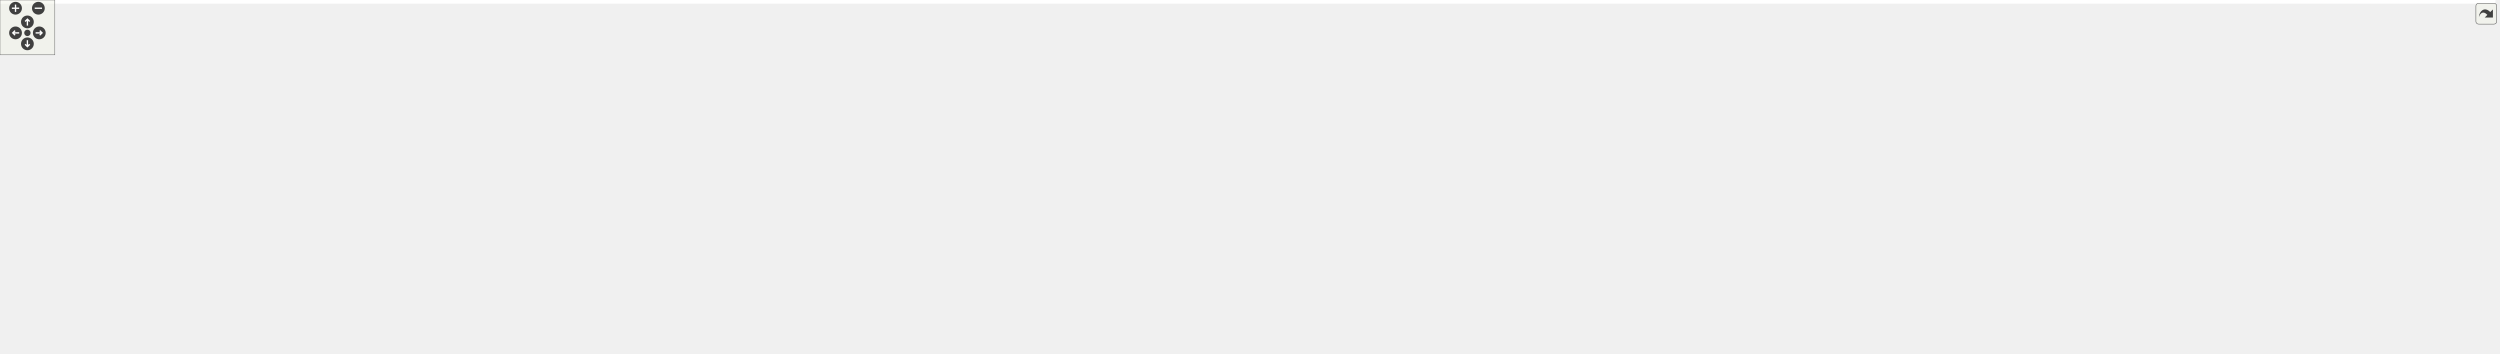
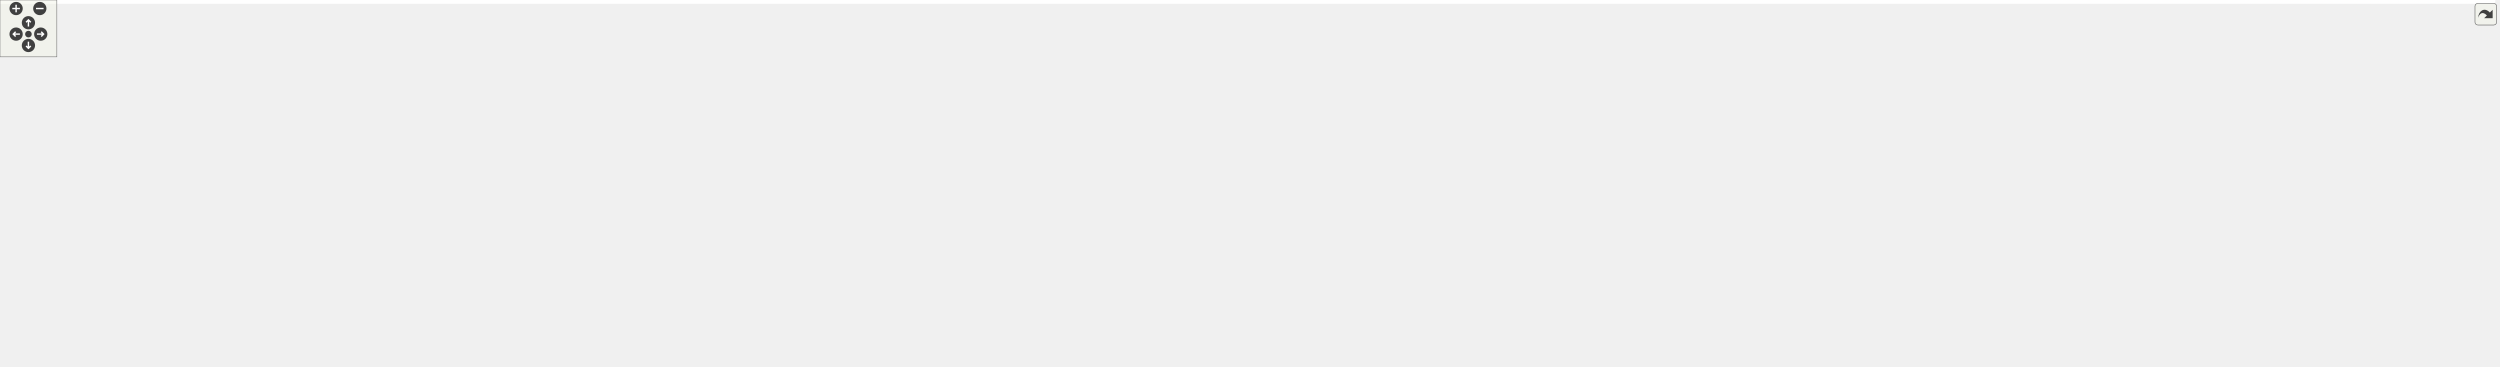
<svg xmlns="http://www.w3.org/2000/svg" xmlns:xlink="http://www.w3.org/1999/xlink" id="main" version="1.1" xml:space="preserve">
  <style type="text/css">
.edge:hover path { stroke: red; }
.edge:hover polygon { stroke: red; fill: red; }
</style>
  <defs>
    <circle id="rim" cx="0" cy="0" r="7" />
    <circle id="rim2" cx="0" cy="0" r="3.5" />
    <g id="zoomPlus">
      <use xlink:href="#rim" fill="#404040">
        <set attributeName="fill" to="#808080" begin="zoomplus.mouseover" end="zoomplus.mouseout" />
      </use>
      <path d="M-4,0h8M0,-4v8" fill="none" stroke="white" stroke-width="1.5" pointer-events="none" />
    </g>
    <g id="zoomMin">
      <use xlink:href="#rim" fill="#404040">
        <set attributeName="fill" to="#808080" begin="zoomminus.mouseover" end="zoomminus.mouseout" />
      </use>
      <path d="M-4,0h8" fill="none" stroke="white" stroke-width="1.5" pointer-events="none" />
    </g>
    <g id="dirArrow">
      <path fill="none" stroke="white" stroke-width="1.5" d="M0,-3.0v7 M-2.5,-0.5L0,-3.0L2.5,-0.5" />
    </g>
    <g id="resetDef">
      <use xlink:href="#rim2" fill="#404040">
        <set attributeName="fill" to="#808080" begin="reset.mouseover" end="reset.mouseout" />
      </use>
    </g>
  </defs>
  <svg id="graph" class="graph">
    <g id="viewport">
-       <polygon fill="white" stroke="transparent" points="-4,4 -4,-326 2731.5,-326 2731.5,4 -4,4" />
+       <polygon fill="white" stroke="transparent" points="-4,4 -4,-326 2633.5,-326 2633.5,4 -4,4" />
      <g id="node1" class="node">
        <g id="a_node1">
          <a xlink:title="Tests of new geometry data structure.">
            <polygon fill="#bfbfbf" stroke="black" points="568.5,-302.5 568.5,-321.5 705.5,-321.5 705.5,-302.5 568.5,-302.5" />
            <text text-anchor="middle" x="637" y="-309.5" font-family="Helvetica,sans-Serif" font-size="10.00">tests/Geometry_test.cpp</text>
          </a>
        </g>
      </g>
      <g id="node2" class="node">
        <g id="a_node2">
          <a xlink:href="_geometry_8hpp.html" target="_top" xlink:title="Geometric quantities of Manifold used by MoveAlgorithm.">
            <polygon fill="white" stroke="black" points="539.5,-246.5 539.5,-265.5 624.5,-265.5 624.5,-246.5 539.5,-246.5" />
            <text text-anchor="middle" x="582" y="-253.5" font-family="Helvetica,sans-Serif" font-size="10.00">Geometry.hpp</text>
          </a>
        </g>
      </g>
      <g id="edge1" class="edge">
        <path fill="none" stroke="midnightblue" d="M627.92,-302.08C619.83,-294.14 607.8,-282.34 598.09,-272.8" />
        <polygon fill="midnightblue" stroke="midnightblue" points="600.5,-270.26 590.91,-265.75 595.6,-275.25 600.5,-270.26" />
      </g>
-       <g id="node36" class="node">
-         <g id="a_node36">
+       <g id="node35" class="node">
+         <g id="a_node35">
          <a xlink:title=" ">
            <polygon fill="white" stroke="#bfbfbf" points="642.5,-246.5 642.5,-265.5 743.5,-265.5 743.5,-246.5 642.5,-246.5" />
            <text text-anchor="middle" x="693" y="-253.5" font-family="Helvetica,sans-Serif" font-size="10.00">doctest/doctest.h</text>
          </a>
        </g>
      </g>
-       <g id="edge36" class="edge">
+       <g id="edge35" class="edge">
        <path fill="none" stroke="midnightblue" d="M646,-302.32C654.19,-294.42 666.51,-282.55 676.47,-272.94" />
        <polygon fill="midnightblue" stroke="midnightblue" points="679.07,-275.29 683.84,-265.83 674.21,-270.26 679.07,-275.29" />
      </g>
      <g id="node3" class="node">
        <g id="a_node3">
          <a xlink:href="_foliated__triangulation_8hpp.html" target="_top" xlink:title="Create foliated spherical triangulations.">
            <polygon fill="white" stroke="black" points="510,-190.5 510,-209.5 654,-209.5 654,-190.5 510,-190.5" />
            <text text-anchor="middle" x="582" y="-197.5" font-family="Helvetica,sans-Serif" font-size="10.00">Foliated_triangulation.hpp</text>
          </a>
        </g>
      </g>
      <g id="edge2" class="edge">
        <path fill="none" stroke="midnightblue" d="M582,-246.08C582,-239.01 582,-228.86 582,-219.99" />
        <polygon fill="midnightblue" stroke="midnightblue" points="585.5,-219.75 582,-209.75 578.5,-219.75 585.5,-219.75" />
      </g>
      <g id="node4" class="node">
        <g id="a_node4">
          <a xlink:title=" ">
            <polygon fill="white" stroke="#bfbfbf" points="438,-134.5 438,-153.5 498,-153.5 498,-134.5 438,-134.5" />
            <text text-anchor="middle" x="468" y="-141.5" font-family="Helvetica,sans-Serif" font-size="10.00">concepts</text>
          </a>
        </g>
      </g>
      <g id="edge3" class="edge">
        <path fill="none" stroke="midnightblue" d="M563.94,-190.44C545.43,-181.68 516.42,-167.94 495.14,-157.86" />
        <polygon fill="midnightblue" stroke="midnightblue" points="496.51,-154.63 485.98,-153.52 493.52,-160.96 496.51,-154.63" />
      </g>
      <g id="node5" class="node">
        <g id="a_node5">
          <a xlink:href="_triangulation__traits_8hpp.html" target="_top" xlink:title="Traits class for particular uses of CGAL.">
            <polygon fill="white" stroke="black" points="516.5,-134.5 516.5,-153.5 647.5,-153.5 647.5,-134.5 516.5,-134.5" />
            <text text-anchor="middle" x="582" y="-141.5" font-family="Helvetica,sans-Serif" font-size="10.00">Triangulation_traits.hpp</text>
          </a>
        </g>
      </g>
      <g id="edge4" class="edge">
        <path fill="none" stroke="midnightblue" d="M582,-190.08C582,-183.01 582,-172.86 582,-163.99" />
        <polygon fill="midnightblue" stroke="midnightblue" points="585.5,-163.75 582,-153.75 578.5,-163.75 585.5,-163.75" />
      </g>
      <g id="node14" class="node">
        <g id="a_node14">
          <a xlink:href="_utilities_8hpp.html" target="_top" xlink:title="Utility functions.">
-             <polygon fill="white" stroke="black" points="1615,-134.5 1615,-153.5 1691,-153.5 1691,-134.5 1615,-134.5" />
-             <text text-anchor="middle" x="1653" y="-141.5" font-family="Helvetica,sans-Serif" font-size="10.00">Utilities.hpp</text>
+             <polygon fill="white" stroke="black" points="1580,-134.5 1580,-153.5 1656,-153.5 1656,-134.5 1580,-134.5" />
+             <text text-anchor="middle" x="1618" y="-141.5" font-family="Helvetica,sans-Serif" font-size="10.00">Utilities.hpp</text>
          </a>
        </g>
      </g>
      <g id="edge13" class="edge">
-         <path fill="none" stroke="midnightblue" d="M654.35,-195.35C858.25,-185.07 1433.81,-156.05 1604.63,-147.44" />
-         <polygon fill="midnightblue" stroke="midnightblue" points="1605.01,-150.92 1614.82,-146.93 1604.66,-143.93 1605.01,-150.92" />
+         <path fill="none" stroke="midnightblue" d="M654.03,-195.25C852.38,-184.91 1402.9,-156.21 1569.57,-147.52" />
+         <polygon fill="midnightblue" stroke="midnightblue" points="1570.18,-151 1579.99,-146.98 1569.82,-144.01 1570.18,-151" />
      </g>
      <g id="node6" class="node">
        <g id="a_node6">
          <a xlink:title=" ">
            <polygon fill="white" stroke="#bfbfbf" points="0,-67.5 0,-86.5 180,-86.5 180,-67.5 0,-67.5" />
            <text text-anchor="middle" x="90" y="-74.5" font-family="Helvetica,sans-Serif" font-size="10.00">CGAL/Delaunay_triangulation_3.h</text>
          </a>
        </g>
      </g>
      <g id="edge5" class="edge">
        <path fill="none" stroke="midnightblue" d="M516.15,-135.07C513.06,-134.71 510,-134.35 507,-134 365.72,-117.53 329.51,-120.1 189,-98 172.52,-95.41 154.61,-91.98 138.61,-88.69" />
        <polygon fill="midnightblue" stroke="midnightblue" points="138.92,-85.18 128.41,-86.57 137.49,-92.03 138.92,-85.18" />
      </g>
      <g id="node7" class="node">
        <g id="a_node7">
          <a xlink:title=" ">
            <polygon fill="white" stroke="#bfbfbf" points="198.5,-56.5 198.5,-97.5 327.5,-97.5 327.5,-56.5 198.5,-56.5" />
            <text text-anchor="start" x="206.5" y="-85.5" font-family="Helvetica,sans-Serif" font-size="10.00">CGAL/Exact_predicates</text>
            <text text-anchor="start" x="206.5" y="-74.5" font-family="Helvetica,sans-Serif" font-size="10.00">_inexact_constructions</text>
            <text text-anchor="middle" x="263" y="-63.5" font-family="Helvetica,sans-Serif" font-size="10.00">_kernel.h</text>
          </a>
        </g>
      </g>
      <g id="edge6" class="edge">
        <path fill="none" stroke="midnightblue" d="M527.98,-134.5C480.2,-126.67 408.42,-114.15 337.76,-98.32" />
        <polygon fill="midnightblue" stroke="midnightblue" points="338.33,-94.86 327.81,-96.07 336.79,-101.69 338.33,-94.86" />
      </g>
      <g id="node8" class="node">
        <g id="a_node8">
          <a xlink:title=" ">
            <polygon fill="white" stroke="#bfbfbf" points="345.5,-67.5 345.5,-86.5 494.5,-86.5 494.5,-67.5 345.5,-67.5" />
            <text text-anchor="middle" x="420" y="-74.5" font-family="Helvetica,sans-Serif" font-size="10.00">CGAL/point_generators_3.h</text>
          </a>
        </g>
      </g>
      <g id="edge7" class="edge">
        <path fill="none" stroke="midnightblue" d="M560.49,-134.37C532.33,-123.07 482.8,-103.2 450.7,-90.32" />
        <polygon fill="midnightblue" stroke="midnightblue" points="451.93,-87.04 441.34,-86.56 449.32,-93.54 451.93,-87.04" />
      </g>
      <g id="node9" class="node">
        <g id="a_node9">
          <a xlink:title=" ">
            <polygon fill="white" stroke="#bfbfbf" points="513,-62 513,-92 651,-92 651,-62 513,-62" />
            <text text-anchor="start" x="521" y="-80" font-family="Helvetica,sans-Serif" font-size="10.00">CGAL/Triangulation</text>
            <text text-anchor="middle" x="582" y="-69" font-family="Helvetica,sans-Serif" font-size="10.00">_cell_base_with_info_3.h</text>
          </a>
        </g>
      </g>
      <g id="edge8" class="edge">
        <path fill="none" stroke="midnightblue" d="M582,-134.23C582,-126.04 582,-113.42 582,-102.21" />
        <polygon fill="midnightblue" stroke="midnightblue" points="585.5,-102.09 582,-92.09 578.5,-102.09 585.5,-102.09" />
      </g>
      <g id="node10" class="node">
        <g id="a_node10">
          <a xlink:title=" ">
            <polygon fill="white" stroke="#bfbfbf" points="669,-62 669,-92 821,-92 821,-62 669,-62" />
            <text text-anchor="start" x="677" y="-80" font-family="Helvetica,sans-Serif" font-size="10.00">CGAL/Triangulation</text>
            <text text-anchor="middle" x="745" y="-69" font-family="Helvetica,sans-Serif" font-size="10.00">_vertex_base_with_info_3.h</text>
          </a>
        </g>
      </g>
      <g id="edge9" class="edge">
        <path fill="none" stroke="midnightblue" d="M603.65,-134.37C628.21,-124.57 668.94,-108.33 700.39,-95.79" />
        <polygon fill="midnightblue" stroke="midnightblue" points="701.83,-98.98 709.82,-92.03 699.24,-92.48 701.83,-98.98" />
      </g>
      <g id="node11" class="node">
        <g id="a_node11">
          <a xlink:href="_settings_8hpp.html" target="_top" xlink:title="Global integer and precision settings.">
            <polygon fill="white" stroke="black" points="839.5,-67.5 839.5,-86.5 916.5,-86.5 916.5,-67.5 839.5,-67.5" />
            <text text-anchor="middle" x="878" y="-74.5" font-family="Helvetica,sans-Serif" font-size="10.00">Settings.hpp</text>
          </a>
        </g>
      </g>
      <g id="edge10" class="edge">
        <path fill="none" stroke="midnightblue" d="M647.64,-135.02C698.16,-127.94 769.36,-115.91 830,-98 836.86,-95.97 844.08,-93.28 850.77,-90.54" />
        <polygon fill="midnightblue" stroke="midnightblue" points="852.29,-93.69 860.1,-86.54 849.53,-87.26 852.29,-93.69" />
      </g>
      <g id="node12" class="node">
        <g id="a_node12">
          <a xlink:title=" ">
            <polygon fill="white" stroke="#bfbfbf" points="792,-0.5 792,-19.5 878,-19.5 878,-0.5 792,-0.5" />
            <text text-anchor="middle" x="835" y="-7.5" font-family="Helvetica,sans-Serif" font-size="10.00">CGAL/Gmpzf.h</text>
          </a>
        </g>
      </g>
      <g id="edge11" class="edge">
        <path fill="none" stroke="midnightblue" d="M872.2,-67.23C865.62,-57.29 854.74,-40.84 846.44,-28.29" />
        <polygon fill="midnightblue" stroke="midnightblue" points="849.14,-26.04 840.71,-19.63 843.31,-29.9 849.14,-26.04" />
      </g>
      <g id="node13" class="node">
        <g id="a_node13">
          <a xlink:title=" ">
            <polygon fill="white" stroke="#bfbfbf" points="896,-0.5 896,-19.5 946,-19.5 946,-0.5 896,-0.5" />
            <text text-anchor="middle" x="921" y="-7.5" font-family="Helvetica,sans-Serif" font-size="10.00">cstdint</text>
          </a>
        </g>
      </g>
      <g id="edge12" class="edge">
        <path fill="none" stroke="midnightblue" d="M883.8,-67.23C890.38,-57.29 901.26,-40.84 909.56,-28.29" />
        <polygon fill="midnightblue" stroke="midnightblue" points="912.69,-29.9 915.29,-19.63 906.86,-26.04 912.69,-29.9" />
      </g>
-       <g id="edge35" class="edge">
-         <path fill="none" stroke="midnightblue" d="M1614.98,-142.35C1484.87,-139.86 1058.1,-129.45 925,-98 917.93,-96.33 910.56,-93.68 903.82,-90.84" />
-         <polygon fill="midnightblue" stroke="midnightblue" points="905.05,-87.56 894.5,-86.66 902.19,-93.95 905.05,-87.56" />
+       <g id="edge34" class="edge">
+         <path fill="none" stroke="midnightblue" d="M1579.63,-142.21C1453.25,-139.32 1050.94,-127.96 925,-98 917.93,-96.32 910.57,-93.66 903.83,-90.83" />
+         <polygon fill="midnightblue" stroke="midnightblue" points="905.06,-87.55 894.5,-86.64 902.19,-93.93 905.06,-87.55" />
      </g>
      <g id="node15" class="node">
        <g id="a_node15">
          <a xlink:title=" ">
            <polygon fill="white" stroke="#bfbfbf" points="934.5,-67.5 934.5,-86.5 1017.5,-86.5 1017.5,-67.5 934.5,-67.5" />
            <text text-anchor="middle" x="976" y="-74.5" font-family="Helvetica,sans-Serif" font-size="10.00">CGAL/Timer.h</text>
          </a>
        </g>
      </g>
      <g id="edge14" class="edge">
-         <path fill="none" stroke="midnightblue" d="M1614.7,-141.76C1496.7,-137.7 1139.91,-123.57 1027,-98 1019.13,-96.22 1010.88,-93.42 1003.36,-90.48" />
-         <polygon fill="midnightblue" stroke="midnightblue" points="1004.57,-87.19 993.99,-86.6 1001.89,-93.66 1004.57,-87.19" />
+         <path fill="none" stroke="midnightblue" d="M1579.85,-141.58C1466.48,-137.12 1132.95,-122.23 1027,-98 1019.14,-96.2 1010.88,-93.4 1003.36,-90.45" />
+         <polygon fill="midnightblue" stroke="midnightblue" points="1004.57,-87.17 993.99,-86.58 1001.9,-93.64 1004.57,-87.17" />
      </g>
      <g id="node16" class="node">
        <g id="a_node16">
          <a xlink:title=" ">
            <polygon fill="white" stroke="#bfbfbf" points="1036,-67.5 1036,-86.5 1100,-86.5 1100,-67.5 1036,-67.5" />
            <text text-anchor="middle" x="1068" y="-74.5" font-family="Helvetica,sans-Serif" font-size="10.00">algorithm</text>
          </a>
        </g>
      </g>
      <g id="edge15" class="edge">
-         <path fill="none" stroke="midnightblue" d="M1614.77,-141.67C1507.37,-137.66 1204.61,-124.27 1109,-98 1103.03,-96.36 1096.89,-93.86 1091.23,-91.17" />
-         <polygon fill="midnightblue" stroke="midnightblue" points="1092.78,-88.03 1082.28,-86.6 1089.59,-94.27 1092.78,-88.03" />
+         <path fill="none" stroke="midnightblue" d="M1579.66,-141.42C1477.01,-136.9 1197.68,-122.64 1109,-98 1103.04,-96.34 1096.89,-93.83 1091.23,-91.15" />
+         <polygon fill="midnightblue" stroke="midnightblue" points="1092.79,-88.01 1082.29,-86.58 1089.6,-94.24 1092.79,-88.01" />
      </g>
      <g id="node17" class="node">
        <g id="a_node17">
          <a xlink:title=" ">
            <polygon fill="white" stroke="#bfbfbf" points="1118,-67.5 1118,-86.5 1170,-86.5 1170,-67.5 1118,-67.5" />
            <text text-anchor="middle" x="1144" y="-74.5" font-family="Helvetica,sans-Serif" font-size="10.00">cassert</text>
          </a>
        </g>
      </g>
      <g id="edge16" class="edge">
-         <path fill="none" stroke="midnightblue" d="M1614.75,-141.45C1517.01,-137.15 1260.06,-123.69 1179,-98 1174.17,-96.47 1169.27,-94.2 1164.72,-91.74" />
-         <polygon fill="midnightblue" stroke="midnightblue" points="1166.42,-88.68 1156.04,-86.58 1162.85,-94.7 1166.42,-88.68" />
+         <path fill="none" stroke="midnightblue" d="M1579.89,-141.12C1487.42,-136.24 1253.32,-121.86 1179,-98 1174.17,-96.45 1169.28,-94.18 1164.73,-91.71" />
+         <polygon fill="midnightblue" stroke="midnightblue" points="1166.43,-88.65 1156.05,-86.56 1162.86,-94.67 1166.43,-88.65" />
      </g>
      <g id="node18" class="node">
        <g id="a_node18">
          <a xlink:title=" ">
            <polygon fill="white" stroke="#bfbfbf" points="1188.5,-67.5 1188.5,-86.5 1237.5,-86.5 1237.5,-67.5 1188.5,-67.5" />
            <text text-anchor="middle" x="1213" y="-74.5" font-family="Helvetica,sans-Serif" font-size="10.00">cstdlib</text>
          </a>
        </g>
      </g>
      <g id="edge17" class="edge">
-         <path fill="none" stroke="midnightblue" d="M1614.85,-140.82C1527.4,-135.48 1314.8,-120.55 1247,-98 1242.42,-96.48 1237.78,-94.27 1233.46,-91.88" />
-         <polygon fill="midnightblue" stroke="midnightblue" points="1235.04,-88.74 1224.68,-86.54 1231.4,-94.72 1235.04,-88.74" />
+         <path fill="none" stroke="midnightblue" d="M1579.75,-143.45C1511.19,-143.14 1363.62,-137.45 1247,-98 1242.42,-96.45 1237.79,-94.24 1233.47,-91.84" />
+         <polygon fill="midnightblue" stroke="midnightblue" points="1235.05,-88.71 1224.69,-86.5 1231.41,-94.69 1235.05,-88.71" />
      </g>
      <g id="node19" class="node">
        <g id="a_node19">
          <a xlink:title=" ">
            <polygon fill="white" stroke="#bfbfbf" points="1256,-67.5 1256,-86.5 1324,-86.5 1324,-67.5 1256,-67.5" />
            <text text-anchor="middle" x="1290" y="-74.5" font-family="Helvetica,sans-Serif" font-size="10.00">filesystem</text>
          </a>
        </g>
      </g>
      <g id="edge18" class="edge">
-         <path fill="none" stroke="midnightblue" d="M1614.79,-141.27C1553.99,-137.71 1431.99,-127.27 1333,-98 1326.93,-96.21 1320.63,-93.68 1314.78,-91.04" />
-         <polygon fill="midnightblue" stroke="midnightblue" points="1316.02,-87.75 1305.49,-86.56 1312.98,-94.06 1316.02,-87.75" />
+         <path fill="none" stroke="midnightblue" d="M1579.9,-140.37C1524.52,-135.8 1419.01,-124.23 1333,-98 1327.05,-96.18 1320.86,-93.7 1315.1,-91.09" />
+         <polygon fill="midnightblue" stroke="midnightblue" points="1316.44,-87.86 1305.91,-86.7 1313.42,-94.17 1316.44,-87.86" />
      </g>
      <g id="node20" class="node">
        <g id="a_node20">
          <a xlink:title=" ">
            <polygon fill="white" stroke="#bfbfbf" points="1342.5,-67.5 1342.5,-86.5 1397.5,-86.5 1397.5,-67.5 1342.5,-67.5" />
            <text text-anchor="middle" x="1370" y="-74.5" font-family="Helvetica,sans-Serif" font-size="10.00">fstream</text>
          </a>
        </g>
      </g>
      <g id="edge19" class="edge">
-         <path fill="none" stroke="midnightblue" d="M1614.96,-139.78C1565.79,-134.78 1478.06,-123 1407,-98 1402.17,-96.3 1397.22,-94.04 1392.57,-91.64" />
-         <polygon fill="midnightblue" stroke="midnightblue" points="1394.02,-88.45 1383.58,-86.68 1390.64,-94.57 1394.02,-88.45" />
+         <path fill="none" stroke="midnightblue" d="M1579.73,-138.19C1536.74,-132.03 1465.35,-119.49 1407,-98 1402.2,-96.23 1397.25,-93.93 1392.61,-91.53" />
+         <polygon fill="midnightblue" stroke="midnightblue" points="1394.06,-88.33 1383.61,-86.57 1390.68,-94.47 1394.06,-88.33" />
      </g>
      <g id="node21" class="node">
        <g id="a_node21">
          <a xlink:title=" ">
            <polygon fill="white" stroke="#bfbfbf" points="1416,-67.5 1416,-86.5 1464,-86.5 1464,-67.5 1416,-67.5" />
            <text text-anchor="middle" x="1440" y="-74.5" font-family="Helvetica,sans-Serif" font-size="10.00">gsl/gsl</text>
          </a>
        </g>
      </g>
      <g id="edge20" class="edge">
-         <path fill="none" stroke="midnightblue" d="M1614.71,-136.87C1577.53,-130.13 1519.98,-117.58 1473,-98 1468.9,-96.29 1464.7,-94.12 1460.74,-91.85" />
-         <polygon fill="midnightblue" stroke="midnightblue" points="1462.42,-88.77 1452.07,-86.52 1458.76,-94.74 1462.42,-88.77" />
+         <path fill="none" stroke="midnightblue" d="M1581.95,-134.43C1552.06,-126.72 1508.81,-114.12 1473,-98 1469.01,-96.21 1464.92,-94.03 1461.02,-91.78" />
+         <polygon fill="midnightblue" stroke="midnightblue" points="1462.81,-88.77 1452.46,-86.54 1459.16,-94.74 1462.81,-88.77" />
      </g>
      <g id="node22" class="node">
        <g id="a_node22">
          <a xlink:title=" ">
            <polygon fill="white" stroke="#bfbfbf" points="1482,-67.5 1482,-86.5 1542,-86.5 1542,-67.5 1482,-67.5" />
            <text text-anchor="middle" x="1512" y="-74.5" font-family="Helvetica,sans-Serif" font-size="10.00">iostream</text>
          </a>
        </g>
      </g>
      <g id="edge21" class="edge">
-         <path fill="none" stroke="midnightblue" d="M1632.52,-134.38C1611.81,-125.57 1578.96,-111.32 1551,-98 1546.51,-95.86 1541.78,-93.51 1537.21,-91.2" />
-         <polygon fill="midnightblue" stroke="midnightblue" points="1538.71,-88.03 1528.21,-86.58 1535.51,-94.26 1538.71,-88.03" />
+         <path fill="none" stroke="midnightblue" d="M1603.7,-134.23C1585.98,-123.37 1555.57,-104.72 1534.66,-91.89" />
+         <polygon fill="midnightblue" stroke="midnightblue" points="1536.42,-88.87 1526.07,-86.63 1532.76,-94.84 1536.42,-88.87" />
      </g>
      <g id="node23" class="node">
        <g id="a_node23">
          <a xlink:title=" ">
            <polygon fill="white" stroke="#bfbfbf" points="1560,-67.5 1560,-86.5 1608,-86.5 1608,-67.5 1560,-67.5" />
            <text text-anchor="middle" x="1584" y="-74.5" font-family="Helvetica,sans-Serif" font-size="10.00">mutex</text>
          </a>
        </g>
      </g>
      <g id="edge22" class="edge">
-         <path fill="none" stroke="midnightblue" d="M1643.69,-134.23C1632.73,-123.9 1614.29,-106.54 1600.81,-93.83" />
-         <polygon fill="midnightblue" stroke="midnightblue" points="1602.84,-90.94 1593.16,-86.63 1598.04,-96.03 1602.84,-90.94" />
+         <path fill="none" stroke="midnightblue" d="M1613.41,-134.23C1608.27,-124.39 1599.78,-108.16 1593.24,-95.66" />
+         <polygon fill="midnightblue" stroke="midnightblue" points="1596.25,-93.87 1588.51,-86.63 1590.05,-97.11 1596.25,-93.87" />
      </g>
      <g id="node24" class="node">
        <g id="a_node24">
          <a xlink:title=" ">
            <polygon fill="white" stroke="#bfbfbf" points="1626,-67.5 1626,-86.5 1680,-86.5 1680,-67.5 1626,-67.5" />
            <text text-anchor="middle" x="1653" y="-74.5" font-family="Helvetica,sans-Serif" font-size="10.00">random</text>
          </a>
        </g>
      </g>
      <g id="edge23" class="edge">
-         <path fill="none" stroke="midnightblue" d="M1653,-134.23C1653,-124.68 1653,-109.12 1653,-96.78" />
-         <polygon fill="midnightblue" stroke="midnightblue" points="1656.5,-96.63 1653,-86.63 1649.5,-96.63 1656.5,-96.63" />
+         <path fill="none" stroke="midnightblue" d="M1622.72,-134.23C1628.02,-124.39 1636.76,-108.16 1643.49,-95.66" />
+         <polygon fill="midnightblue" stroke="midnightblue" points="1646.7,-97.09 1648.35,-86.63 1640.53,-93.77 1646.7,-97.09" />
      </g>
      <g id="node25" class="node">
        <g id="a_node25">
          <a xlink:title=" ">
            <polygon fill="white" stroke="#bfbfbf" points="1698,-67.5 1698,-86.5 1738,-86.5 1738,-67.5 1698,-67.5" />
            <text text-anchor="middle" x="1718" y="-74.5" font-family="Helvetica,sans-Serif" font-size="10.00">span</text>
          </a>
        </g>
      </g>
      <g id="edge24" class="edge">
-         <path fill="none" stroke="midnightblue" d="M1661.77,-134.23C1672.1,-123.9 1689.46,-106.54 1702.17,-93.83" />
-         <polygon fill="midnightblue" stroke="midnightblue" points="1704.78,-96.17 1709.37,-86.63 1699.83,-91.22 1704.78,-96.17" />
+         <path fill="none" stroke="midnightblue" d="M1631.98,-134.36C1646.37,-125.42 1669.4,-110.96 1689,-98 1691.67,-96.24 1694.46,-94.36 1697.21,-92.48" />
+         <polygon fill="midnightblue" stroke="midnightblue" points="1699.4,-95.22 1705.65,-86.67 1695.43,-89.46 1699.4,-95.22" />
      </g>
      <g id="node26" class="node">
        <g id="a_node26">
          <a xlink:title=" ">
            <polygon fill="white" stroke="#bfbfbf" points="1756.5,-67.5 1756.5,-86.5 1821.5,-86.5 1821.5,-67.5 1756.5,-67.5" />
            <text text-anchor="middle" x="1789" y="-74.5" font-family="Helvetica,sans-Serif" font-size="10.00">stdexcept</text>
          </a>
        </g>
      </g>
      <g id="edge25" class="edge">
-         <path fill="none" stroke="midnightblue" d="M1671.06,-134.37C1694.23,-123.3 1734.63,-103.99 1761.6,-91.1" />
-         <polygon fill="midnightblue" stroke="midnightblue" points="1763.35,-94.14 1770.87,-86.67 1760.33,-87.82 1763.35,-94.14" />
+         <path fill="none" stroke="midnightblue" d="M1645.25,-134.45C1671.58,-125.96 1712.45,-112.2 1747,-98 1752.23,-95.85 1757.74,-93.38 1762.98,-90.93" />
+         <polygon fill="midnightblue" stroke="midnightblue" points="1764.52,-94.08 1772.02,-86.6 1761.49,-87.76 1764.52,-94.08" />
      </g>
      <g id="node27" class="node">
        <g id="a_node27">
          <a xlink:title=" ">
            <polygon fill="white" stroke="#bfbfbf" points="1840,-67.5 1840,-86.5 1884,-86.5 1884,-67.5 1840,-67.5" />
            <text text-anchor="middle" x="1862" y="-74.5" font-family="Helvetica,sans-Serif" font-size="10.00">string</text>
          </a>
        </g>
      </g>
      <g id="edge26" class="edge">
-         <path fill="none" stroke="midnightblue" d="M1691.33,-137.03C1728.2,-130.44 1784.96,-118.02 1831,-98 1834.79,-96.35 1838.64,-94.26 1842.28,-92.06" />
-         <polygon fill="midnightblue" stroke="midnightblue" points="1844.27,-94.94 1850.73,-86.54 1840.44,-89.08 1844.27,-94.94" />
+         <path fill="none" stroke="midnightblue" d="M1656.17,-139.18C1699.78,-133.86 1772.64,-122.03 1831,-98 1834.82,-96.43 1838.69,-94.38 1842.33,-92.19" />
+         <polygon fill="midnightblue" stroke="midnightblue" points="1844.33,-95.06 1850.78,-86.66 1840.49,-89.21 1844.33,-95.06" />
      </g>
      <g id="node28" class="node">
        <g id="a_node28">
          <a xlink:title=" ">
            <polygon fill="white" stroke="#bfbfbf" points="1902.5,-67.5 1902.5,-86.5 1967.5,-86.5 1967.5,-67.5 1902.5,-67.5" />
            <text text-anchor="middle" x="1935" y="-74.5" font-family="Helvetica,sans-Serif" font-size="10.00">typeindex</text>
          </a>
        </g>
      </g>
      <g id="edge27" class="edge">
-         <path fill="none" stroke="midnightblue" d="M1691.17,-138.94C1739.16,-133.13 1823.67,-120.58 1893,-98 1898.66,-96.16 1904.55,-93.71 1910.06,-91.17" />
-         <polygon fill="midnightblue" stroke="midnightblue" points="1911.99,-94.13 1919.44,-86.6 1908.92,-87.83 1911.99,-94.13" />
+         <path fill="none" stroke="midnightblue" d="M1656.14,-140.18C1709.97,-135.43 1810.82,-123.72 1893,-98 1898.68,-96.22 1904.58,-93.81 1910.09,-91.27" />
+         <polygon fill="midnightblue" stroke="midnightblue" points="1912.02,-94.22 1919.47,-86.69 1908.95,-87.93 1912.02,-94.22" />
      </g>
      <g id="node29" class="node">
        <g id="a_node29">
          <a xlink:title=" ">
            <polygon fill="white" stroke="#bfbfbf" points="1985.5,-67.5 1985.5,-86.5 2044.5,-86.5 2044.5,-67.5 1985.5,-67.5" />
            <text text-anchor="middle" x="2015" y="-74.5" font-family="Helvetica,sans-Serif" font-size="10.00">date/tz.h</text>
          </a>
        </g>
      </g>
      <g id="edge28" class="edge">
-         <path fill="none" stroke="midnightblue" d="M1691.36,-141.94C1752.99,-139.3 1877.26,-130.09 1977,-98 1982.19,-96.33 1987.52,-93.98 1992.48,-91.48" />
-         <polygon fill="midnightblue" stroke="midnightblue" points="1994.31,-94.46 2001.43,-86.62 1990.97,-88.31 1994.31,-94.46" />
+         <path fill="none" stroke="midnightblue" d="M1656.16,-142.67C1722.79,-141.12 1864.05,-133.51 1977,-98 1982.2,-96.37 1987.53,-94.03 1992.49,-91.53" />
+         <polygon fill="midnightblue" stroke="midnightblue" points="1994.33,-94.52 2001.45,-86.66 1990.99,-88.37 1994.33,-94.52" />
      </g>
      <g id="node30" class="node">
        <g id="a_node30">
          <a xlink:title=" ">
            <polygon fill="white" stroke="#bfbfbf" points="2063,-67.5 2063,-86.5 2161,-86.5 2161,-67.5 2063,-67.5" />
            <text text-anchor="middle" x="2112" y="-74.5" font-family="Helvetica,sans-Serif" font-size="10.00">pcg_random.hpp</text>
          </a>
        </g>
      </g>
      <g id="edge29" class="edge">
-         <path fill="none" stroke="midnightblue" d="M1691.05,-141.52C1762.83,-138.11 1922.79,-127.6 2054,-98 2063.06,-95.96 2072.67,-92.98 2081.42,-89.95" />
-         <polygon fill="midnightblue" stroke="midnightblue" points="2082.62,-93.24 2090.84,-86.55 2080.25,-86.66 2082.62,-93.24" />
+         <path fill="none" stroke="midnightblue" d="M1656.08,-142C1732.43,-139.34 1909.29,-129.97 2054,-98 2063.07,-96 2072.69,-93.04 2081.43,-90.01" />
+         <polygon fill="midnightblue" stroke="midnightblue" points="2082.64,-93.29 2090.85,-86.6 2080.26,-86.71 2082.64,-93.29" />
      </g>
      <g id="node31" class="node">
        <g id="a_node31">
          <a xlink:title=" ">
-             <polygon fill="white" stroke="#bfbfbf" points="2179.5,-67.5 2179.5,-86.5 2258.5,-86.5 2258.5,-67.5 2179.5,-67.5" />
-             <text text-anchor="middle" x="2219" y="-74.5" font-family="Helvetica,sans-Serif" font-size="10.00">fmt/format.h</text>
+             <polygon fill="white" stroke="#bfbfbf" points="2179,-67.5 2179,-86.5 2265,-86.5 2265,-67.5 2179,-67.5" />
+             <text text-anchor="middle" x="2222" y="-74.5" font-family="Helvetica,sans-Serif" font-size="10.00">fmt/ostream.h</text>
          </a>
        </g>
      </g>
      <g id="edge30" class="edge">
-         <path fill="none" stroke="midnightblue" d="M1691.25,-143.56C1777.82,-143.99 1994.85,-140.34 2170,-98 2177.49,-96.19 2185.33,-93.42 2192.49,-90.51" />
-         <polygon fill="midnightblue" stroke="midnightblue" points="2193.93,-93.7 2201.73,-86.54 2191.17,-87.27 2193.93,-93.7" />
+         <path fill="none" stroke="midnightblue" d="M1656.04,-143.6C1746.43,-144.24 1980.64,-141.19 2170,-98 2178.09,-96.15 2186.6,-93.3 2194.33,-90.32" />
+         <polygon fill="midnightblue" stroke="midnightblue" points="2195.68,-93.55 2203.63,-86.55 2193.05,-87.06 2195.68,-93.55" />
      </g>
      <g id="node32" class="node">
        <g id="a_node32">
          <a xlink:title=" ">
-             <polygon fill="white" stroke="#bfbfbf" points="2277,-67.5 2277,-86.5 2363,-86.5 2363,-67.5 2277,-67.5" />
-             <text text-anchor="middle" x="2320" y="-74.5" font-family="Helvetica,sans-Serif" font-size="10.00">fmt/ostream.h</text>
+             <polygon fill="white" stroke="#bfbfbf" points="2283,-62 2283,-92 2389,-92 2389,-62 2283,-62" />
+             <text text-anchor="start" x="2291" y="-80" font-family="Helvetica,sans-Serif" font-size="10.00">spdlog/sinks/basic</text>
+             <text text-anchor="middle" x="2336" y="-69" font-family="Helvetica,sans-Serif" font-size="10.00">_file_sink.h</text>
          </a>
        </g>
      </g>
      <g id="edge31" class="edge">
-         <path fill="none" stroke="midnightblue" d="M1691.03,-141.68C1807.35,-137.41 2157.13,-122.81 2268,-98 2276.1,-96.19 2284.61,-93.35 2292.34,-90.37" />
-         <polygon fill="midnightblue" stroke="midnightblue" points="2293.69,-93.59 2301.64,-86.58 2291.06,-87.11 2293.69,-93.59" />
+         <path fill="none" stroke="midnightblue" d="M1656.13,-143.6C1757.64,-144.52 2042.52,-142.58 2274,-98 2278.43,-97.15 2282.99,-96.07 2287.52,-94.87" />
+         <polygon fill="midnightblue" stroke="midnightblue" points="2288.7,-98.17 2297.35,-92.06 2286.77,-91.44 2288.7,-98.17" />
      </g>
      <g id="node33" class="node">
        <g id="a_node33">
          <a xlink:title=" ">
-             <polygon fill="white" stroke="#bfbfbf" points="2381,-62 2381,-92 2487,-92 2487,-62 2381,-62" />
-             <text text-anchor="start" x="2389" y="-80" font-family="Helvetica,sans-Serif" font-size="10.00">spdlog/sinks/basic</text>
-             <text text-anchor="middle" x="2434" y="-69" font-family="Helvetica,sans-Serif" font-size="10.00">_file_sink.h</text>
+             <polygon fill="white" stroke="#bfbfbf" points="2407.5,-62 2407.5,-92 2518.5,-92 2518.5,-62 2407.5,-62" />
+             <text text-anchor="start" x="2415.5" y="-80" font-family="Helvetica,sans-Serif" font-size="10.00">spdlog/sinks/stdout</text>
+             <text text-anchor="middle" x="2463" y="-69" font-family="Helvetica,sans-Serif" font-size="10.00">_color_sinks.h</text>
          </a>
        </g>
      </g>
      <g id="edge32" class="edge">
-         <path fill="none" stroke="midnightblue" d="M1691.35,-141.86C1820.61,-137.83 2239.59,-123.09 2372,-98 2376.43,-97.16 2380.99,-96.1 2385.52,-94.9" />
-         <polygon fill="midnightblue" stroke="midnightblue" points="2386.7,-98.2 2395.36,-92.1 2384.78,-91.47 2386.7,-98.2" />
+         <path fill="none" stroke="midnightblue" d="M1656.24,-142.01C1792.36,-138.31 2252.99,-124.1 2398,-98 2402.96,-97.11 2408.07,-95.96 2413.14,-94.66" />
+         <polygon fill="midnightblue" stroke="midnightblue" points="2414.08,-98.03 2422.8,-92.01 2412.23,-91.28 2414.08,-98.03" />
      </g>
      <g id="node34" class="node">
        <g id="a_node34">
          <a xlink:title=" ">
-             <polygon fill="white" stroke="#bfbfbf" points="2505.5,-62 2505.5,-92 2616.5,-92 2616.5,-62 2505.5,-62" />
-             <text text-anchor="start" x="2513.5" y="-80" font-family="Helvetica,sans-Serif" font-size="10.00">spdlog/sinks/stdout</text>
-             <text text-anchor="middle" x="2561" y="-69" font-family="Helvetica,sans-Serif" font-size="10.00">_color_sinks.h</text>
+             <polygon fill="white" stroke="#bfbfbf" points="2536.5,-67.5 2536.5,-86.5 2629.5,-86.5 2629.5,-67.5 2536.5,-67.5" />
+             <text text-anchor="middle" x="2583" y="-74.5" font-family="Helvetica,sans-Serif" font-size="10.00">spdlog/spdlog.h</text>
          </a>
        </g>
      </g>
      <g id="edge33" class="edge">
-         <path fill="none" stroke="midnightblue" d="M1691.33,-142.2C1834.55,-139.02 2338.17,-126.05 2496,-98 2500.96,-97.12 2506.07,-95.98 2511.14,-94.68" />
-         <polygon fill="midnightblue" stroke="midnightblue" points="2512.09,-98.05 2520.81,-92.04 2510.24,-91.3 2512.09,-98.05" />
-       </g>
-       <g id="node35" class="node">
-         <g id="a_node35">
-           <a xlink:title=" ">
-             <polygon fill="white" stroke="#bfbfbf" points="2634.5,-67.5 2634.5,-86.5 2727.5,-86.5 2727.5,-67.5 2634.5,-67.5" />
-             <text text-anchor="middle" x="2681" y="-74.5" font-family="Helvetica,sans-Serif" font-size="10.00">spdlog/spdlog.h</text>
-           </a>
-         </g>
-       </g>
-       <g id="edge34" class="edge">
-         <path fill="none" stroke="midnightblue" d="M1691.25,-142.77C1848.09,-141.59 2442.36,-134.75 2626,-98 2634.81,-96.24 2644.09,-93.31 2652.47,-90.23" />
-         <polygon fill="midnightblue" stroke="midnightblue" points="2653.76,-93.48 2661.81,-86.6 2651.22,-86.96 2653.76,-93.48" />
+         <path fill="none" stroke="midnightblue" d="M1656.04,-142.63C1806.1,-140.94 2357.15,-132.47 2528,-98 2536.8,-96.22 2546.09,-93.29 2554.47,-90.21" />
+         <polygon fill="midnightblue" stroke="midnightblue" points="2555.75,-93.46 2563.81,-86.58 2553.22,-86.94 2555.75,-93.46" />
      </g>
    </g>
  </svg>
  <g id="navigator" transform="translate(0 0)" fill="#404254">
    <rect fill="#f2f5e9" fill-opacity="0.5" stroke="#606060" stroke-width=".5" x="0" y="0" width="60" height="60" />
    <use id="zoomplus" xlink:href="#zoomPlus" x="17" y="9" />
    <use id="zoomminus" xlink:href="#zoomMin" x="42" y="9" />
    <use id="reset" xlink:href="#resetDef" x="30" y="36" />
    <g id="arrowUp" xlink:href="#dirArrow" transform="translate(30 24)">
      <use xlink:href="#rim" fill="#404040">
        <set attributeName="fill" to="#808080" begin="arrowUp.mouseover" end="arrowUp.mouseout" />
      </use>
      <path fill="none" stroke="white" stroke-width="1.5" d="M0,-3.0v7 M-2.5,-0.5L0,-3.0L2.5,-0.5" />
    </g>
    <g id="arrowRight" xlink:href="#dirArrow" transform="rotate(90) translate(36 -43)">
      <use xlink:href="#rim" fill="#404040">
        <set attributeName="fill" to="#808080" begin="arrowRight.mouseover" end="arrowRight.mouseout" />
      </use>
      <path fill="none" stroke="white" stroke-width="1.5" d="M0,-3.0v7 M-2.5,-0.5L0,-3.0L2.5,-0.5" />
    </g>
    <g id="arrowDown" xlink:href="#dirArrow" transform="rotate(180) translate(-30 -48)">
      <use xlink:href="#rim" fill="#404040">
        <set attributeName="fill" to="#808080" begin="arrowDown.mouseover" end="arrowDown.mouseout" />
      </use>
      <path fill="none" stroke="white" stroke-width="1.5" d="M0,-3.0v7 M-2.5,-0.5L0,-3.0L2.5,-0.5" />
    </g>
    <g id="arrowLeft" xlink:href="#dirArrow" transform="rotate(270) translate(-36 17)">
      <use xlink:href="#rim" fill="#404040">
        <set attributeName="fill" to="#808080" begin="arrowLeft.mouseover" end="arrowLeft.mouseout" />
      </use>
      <path fill="none" stroke="white" stroke-width="1.5" d="M0,-3.0v7 M-2.5,-0.5L0,-3.0L2.5,-0.5" />
    </g>
  </g>
  <svg viewBox="0 0 15 15" width="100%" height="30px" preserveAspectRatio="xMaxYMin meet">
    <g id="arrow_out" transform="scale(0.3 0.3)">
      <a xlink:href="_geometry__test_8cpp__incl_org.svg" target="_base">
        <rect id="button" ry="5" rx="5" y="6" x="6" height="38" width="38" fill="#f2f5e9" fill-opacity="0.5" stroke="#606060" stroke-width="1.0" />
        <path id="arrow" d="M 11.5,31.437 C 11.94,20.098 22.043,11.323 32.159,21.979 L 37.069,17.246 C 37.069,17.246 37.088,32 37.088,32 L 22.16,31.978 C 22.16,31.978 26.998,27.14 26.998,27.14 C 18.529,18.264 13.292,25.23 11.5,31.437 z" style="fill:#404040;" />
      </a>
    </g>
  </svg>
</svg>
